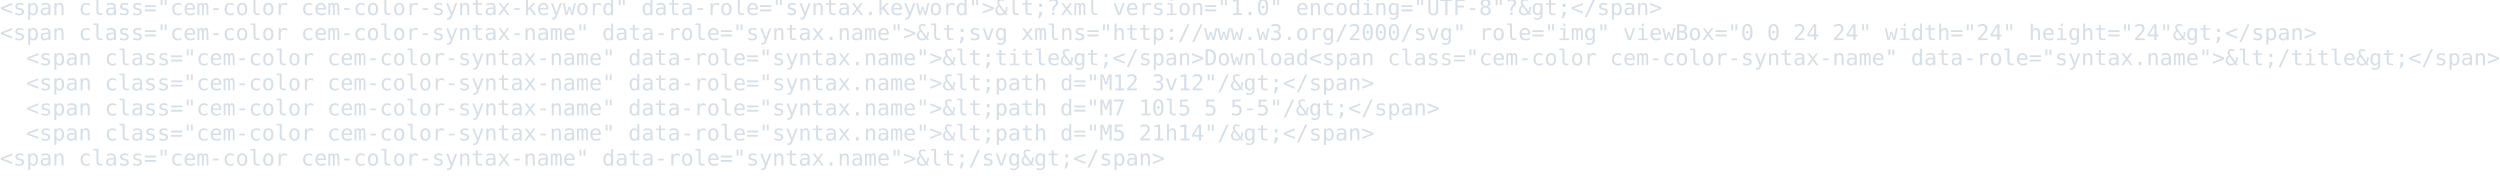
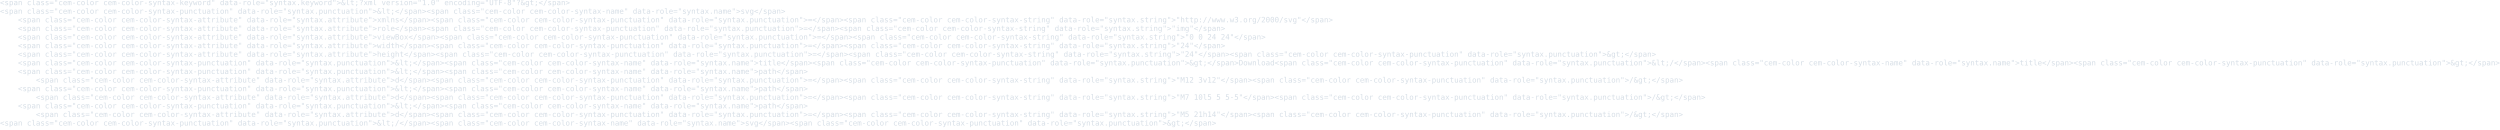
- <svg xmlns="http://www.w3.org/2000/svg" role="img" aria-labelledby="title desc" width="1495" height="105" viewBox="0 0 1495 105" xml:space="preserve">
+ <svg xmlns="http://www.w3.org/2000/svg" role="img" aria-labelledby="title desc" width="4360" height="225" viewBox="0 0 4360 225" xml:space="preserve">
  <text x="0" y="0" fill="rgb(214, 222, 230)" font-family="ui-monospace, SFMono-Regular, Menlo, Consolas, monospace" font-size="13px" font-style="normal" font-weight="400" letter-spacing="normal" dominant-baseline="text-before-edge" xml:space="preserve">&lt;span class="cem-color cem-color-syntax-keyword" data-role="syntax.keyword"&gt;&amp;lt;?xml version="1.0" encoding="UTF-8"?&amp;gt;&lt;/span&gt;</text>
-   <text x="0" y="15" fill="rgb(214, 222, 230)" font-family="ui-monospace, SFMono-Regular, Menlo, Consolas, monospace" font-size="13px" font-style="normal" font-weight="400" letter-spacing="normal" dominant-baseline="text-before-edge" xml:space="preserve">&lt;span class="cem-color cem-color-syntax-name" data-role="syntax.name"&gt;&amp;lt;svg xmlns="http://www.w3.org/2000/svg" role="img" viewBox="0 0 24 24" width="24" height="24"&amp;gt;&lt;/span&gt;</text>
-   <text x="0" y="30" fill="rgb(214, 222, 230)" font-family="ui-monospace, SFMono-Regular, Menlo, Consolas, monospace" font-size="13px" font-style="normal" font-weight="400" letter-spacing="normal" dominant-baseline="text-before-edge" xml:space="preserve">  &lt;span class="cem-color cem-color-syntax-name" data-role="syntax.name"&gt;&amp;lt;title&amp;gt;&lt;/span&gt;Download&lt;span class="cem-color cem-color-syntax-name" data-role="syntax.name"&gt;&amp;lt;/title&amp;gt;&lt;/span&gt;</text>
-   <text x="0" y="45" fill="rgb(214, 222, 230)" font-family="ui-monospace, SFMono-Regular, Menlo, Consolas, monospace" font-size="13px" font-style="normal" font-weight="400" letter-spacing="normal" dominant-baseline="text-before-edge" xml:space="preserve">  &lt;span class="cem-color cem-color-syntax-name" data-role="syntax.name"&gt;&amp;lt;path d="M12 3v12"/&amp;gt;&lt;/span&gt;</text>
-   <text x="0" y="60" fill="rgb(214, 222, 230)" font-family="ui-monospace, SFMono-Regular, Menlo, Consolas, monospace" font-size="13px" font-style="normal" font-weight="400" letter-spacing="normal" dominant-baseline="text-before-edge" xml:space="preserve">  &lt;span class="cem-color cem-color-syntax-name" data-role="syntax.name"&gt;&amp;lt;path d="M7 10l5 5 5-5"/&amp;gt;&lt;/span&gt;</text>
-   <text x="0" y="75" fill="rgb(214, 222, 230)" font-family="ui-monospace, SFMono-Regular, Menlo, Consolas, monospace" font-size="13px" font-style="normal" font-weight="400" letter-spacing="normal" dominant-baseline="text-before-edge" xml:space="preserve">  &lt;span class="cem-color cem-color-syntax-name" data-role="syntax.name"&gt;&amp;lt;path d="M5 21h14"/&amp;gt;&lt;/span&gt;</text>
-   <text x="0" y="90" fill="rgb(214, 222, 230)" font-family="ui-monospace, SFMono-Regular, Menlo, Consolas, monospace" font-size="13px" font-style="normal" font-weight="400" letter-spacing="normal" dominant-baseline="text-before-edge" xml:space="preserve">&lt;span class="cem-color cem-color-syntax-name" data-role="syntax.name"&gt;&amp;lt;/svg&amp;gt;&lt;/span&gt;</text>
+   <text x="0" y="15" fill="rgb(214, 222, 230)" font-family="ui-monospace, SFMono-Regular, Menlo, Consolas, monospace" font-size="13px" font-style="normal" font-weight="400" letter-spacing="normal" dominant-baseline="text-before-edge" xml:space="preserve">&lt;span class="cem-color cem-color-syntax-punctuation" data-role="syntax.punctuation"&gt;&amp;lt;&lt;/span&gt;&lt;span class="cem-color cem-color-syntax-name" data-role="syntax.name"&gt;svg&lt;/span&gt;</text>
+   <text x="0" y="30" fill="rgb(214, 222, 230)" font-family="ui-monospace, SFMono-Regular, Menlo, Consolas, monospace" font-size="13px" font-style="normal" font-weight="400" letter-spacing="normal" dominant-baseline="text-before-edge" xml:space="preserve">    &lt;span class="cem-color cem-color-syntax-attribute" data-role="syntax.attribute"&gt;xmlns&lt;/span&gt;&lt;span class="cem-color cem-color-syntax-punctuation" data-role="syntax.punctuation"&gt;=&lt;/span&gt;&lt;span class="cem-color cem-color-syntax-string" data-role="syntax.string"&gt;"http://www.w3.org/2000/svg"&lt;/span&gt;</text>
+   <text x="0" y="45" fill="rgb(214, 222, 230)" font-family="ui-monospace, SFMono-Regular, Menlo, Consolas, monospace" font-size="13px" font-style="normal" font-weight="400" letter-spacing="normal" dominant-baseline="text-before-edge" xml:space="preserve">    &lt;span class="cem-color cem-color-syntax-attribute" data-role="syntax.attribute"&gt;role&lt;/span&gt;&lt;span class="cem-color cem-color-syntax-punctuation" data-role="syntax.punctuation"&gt;=&lt;/span&gt;&lt;span class="cem-color cem-color-syntax-string" data-role="syntax.string"&gt;"img"&lt;/span&gt;</text>
+   <text x="0" y="60" fill="rgb(214, 222, 230)" font-family="ui-monospace, SFMono-Regular, Menlo, Consolas, monospace" font-size="13px" font-style="normal" font-weight="400" letter-spacing="normal" dominant-baseline="text-before-edge" xml:space="preserve">    &lt;span class="cem-color cem-color-syntax-attribute" data-role="syntax.attribute"&gt;viewBox&lt;/span&gt;&lt;span class="cem-color cem-color-syntax-punctuation" data-role="syntax.punctuation"&gt;=&lt;/span&gt;&lt;span class="cem-color cem-color-syntax-string" data-role="syntax.string"&gt;"0 0 24 24"&lt;/span&gt;</text>
+   <text x="0" y="75" fill="rgb(214, 222, 230)" font-family="ui-monospace, SFMono-Regular, Menlo, Consolas, monospace" font-size="13px" font-style="normal" font-weight="400" letter-spacing="normal" dominant-baseline="text-before-edge" xml:space="preserve">    &lt;span class="cem-color cem-color-syntax-attribute" data-role="syntax.attribute"&gt;width&lt;/span&gt;&lt;span class="cem-color cem-color-syntax-punctuation" data-role="syntax.punctuation"&gt;=&lt;/span&gt;&lt;span class="cem-color cem-color-syntax-string" data-role="syntax.string"&gt;"24"&lt;/span&gt;</text>
+   <text x="0" y="90" fill="rgb(214, 222, 230)" font-family="ui-monospace, SFMono-Regular, Menlo, Consolas, monospace" font-size="13px" font-style="normal" font-weight="400" letter-spacing="normal" dominant-baseline="text-before-edge" xml:space="preserve">    &lt;span class="cem-color cem-color-syntax-attribute" data-role="syntax.attribute"&gt;height&lt;/span&gt;&lt;span class="cem-color cem-color-syntax-punctuation" data-role="syntax.punctuation"&gt;=&lt;/span&gt;&lt;span class="cem-color cem-color-syntax-string" data-role="syntax.string"&gt;"24"&lt;/span&gt;&lt;span class="cem-color cem-color-syntax-punctuation" data-role="syntax.punctuation"&gt;&amp;gt;&lt;/span&gt;</text>
+   <text x="0" y="105" fill="rgb(214, 222, 230)" font-family="ui-monospace, SFMono-Regular, Menlo, Consolas, monospace" font-size="13px" font-style="normal" font-weight="400" letter-spacing="normal" dominant-baseline="text-before-edge" xml:space="preserve">    &lt;span class="cem-color cem-color-syntax-punctuation" data-role="syntax.punctuation"&gt;&amp;lt;&lt;/span&gt;&lt;span class="cem-color cem-color-syntax-name" data-role="syntax.name"&gt;title&lt;/span&gt;&lt;span class="cem-color cem-color-syntax-punctuation" data-role="syntax.punctuation"&gt;&amp;gt;&lt;/span&gt;Download&lt;span class="cem-color cem-color-syntax-punctuation" data-role="syntax.punctuation"&gt;&amp;lt;/&lt;/span&gt;&lt;span class="cem-color cem-color-syntax-name" data-role="syntax.name"&gt;title&lt;/span&gt;&lt;span class="cem-color cem-color-syntax-punctuation" data-role="syntax.punctuation"&gt;&amp;gt;&lt;/span&gt;</text>
+   <text x="0" y="120" fill="rgb(214, 222, 230)" font-family="ui-monospace, SFMono-Regular, Menlo, Consolas, monospace" font-size="13px" font-style="normal" font-weight="400" letter-spacing="normal" dominant-baseline="text-before-edge" xml:space="preserve">    &lt;span class="cem-color cem-color-syntax-punctuation" data-role="syntax.punctuation"&gt;&amp;lt;&lt;/span&gt;&lt;span class="cem-color cem-color-syntax-name" data-role="syntax.name"&gt;path&lt;/span&gt;</text>
+   <text x="0" y="135" fill="rgb(214, 222, 230)" font-family="ui-monospace, SFMono-Regular, Menlo, Consolas, monospace" font-size="13px" font-style="normal" font-weight="400" letter-spacing="normal" dominant-baseline="text-before-edge" xml:space="preserve">        &lt;span class="cem-color cem-color-syntax-attribute" data-role="syntax.attribute"&gt;d&lt;/span&gt;&lt;span class="cem-color cem-color-syntax-punctuation" data-role="syntax.punctuation"&gt;=&lt;/span&gt;&lt;span class="cem-color cem-color-syntax-string" data-role="syntax.string"&gt;"M12 3v12"&lt;/span&gt;&lt;span class="cem-color cem-color-syntax-punctuation" data-role="syntax.punctuation"&gt;/&amp;gt;&lt;/span&gt;</text>
+   <text x="0" y="150" fill="rgb(214, 222, 230)" font-family="ui-monospace, SFMono-Regular, Menlo, Consolas, monospace" font-size="13px" font-style="normal" font-weight="400" letter-spacing="normal" dominant-baseline="text-before-edge" xml:space="preserve">    &lt;span class="cem-color cem-color-syntax-punctuation" data-role="syntax.punctuation"&gt;&amp;lt;&lt;/span&gt;&lt;span class="cem-color cem-color-syntax-name" data-role="syntax.name"&gt;path&lt;/span&gt;</text>
+   <text x="0" y="165" fill="rgb(214, 222, 230)" font-family="ui-monospace, SFMono-Regular, Menlo, Consolas, monospace" font-size="13px" font-style="normal" font-weight="400" letter-spacing="normal" dominant-baseline="text-before-edge" xml:space="preserve">        &lt;span class="cem-color cem-color-syntax-attribute" data-role="syntax.attribute"&gt;d&lt;/span&gt;&lt;span class="cem-color cem-color-syntax-punctuation" data-role="syntax.punctuation"&gt;=&lt;/span&gt;&lt;span class="cem-color cem-color-syntax-string" data-role="syntax.string"&gt;"M7 10l5 5 5-5"&lt;/span&gt;&lt;span class="cem-color cem-color-syntax-punctuation" data-role="syntax.punctuation"&gt;/&amp;gt;&lt;/span&gt;</text>
+   <text x="0" y="180" fill="rgb(214, 222, 230)" font-family="ui-monospace, SFMono-Regular, Menlo, Consolas, monospace" font-size="13px" font-style="normal" font-weight="400" letter-spacing="normal" dominant-baseline="text-before-edge" xml:space="preserve">    &lt;span class="cem-color cem-color-syntax-punctuation" data-role="syntax.punctuation"&gt;&amp;lt;&lt;/span&gt;&lt;span class="cem-color cem-color-syntax-name" data-role="syntax.name"&gt;path&lt;/span&gt;</text>
+   <text x="0" y="195" fill="rgb(214, 222, 230)" font-family="ui-monospace, SFMono-Regular, Menlo, Consolas, monospace" font-size="13px" font-style="normal" font-weight="400" letter-spacing="normal" dominant-baseline="text-before-edge" xml:space="preserve">        &lt;span class="cem-color cem-color-syntax-attribute" data-role="syntax.attribute"&gt;d&lt;/span&gt;&lt;span class="cem-color cem-color-syntax-punctuation" data-role="syntax.punctuation"&gt;=&lt;/span&gt;&lt;span class="cem-color cem-color-syntax-string" data-role="syntax.string"&gt;"M5 21h14"&lt;/span&gt;&lt;span class="cem-color cem-color-syntax-punctuation" data-role="syntax.punctuation"&gt;/&amp;gt;&lt;/span&gt;</text>
+   <text x="0" y="210" fill="rgb(214, 222, 230)" font-family="ui-monospace, SFMono-Regular, Menlo, Consolas, monospace" font-size="13px" font-style="normal" font-weight="400" letter-spacing="normal" dominant-baseline="text-before-edge" xml:space="preserve">&lt;span class="cem-color cem-color-syntax-punctuation" data-role="syntax.punctuation"&gt;&amp;lt;/&lt;/span&gt;&lt;span class="cem-color cem-color-syntax-name" data-role="syntax.name"&gt;svg&lt;/span&gt;&lt;span class="cem-color cem-color-syntax-punctuation" data-role="syntax.punctuation"&gt;&amp;gt;&lt;/span&gt;</text>
</svg>
